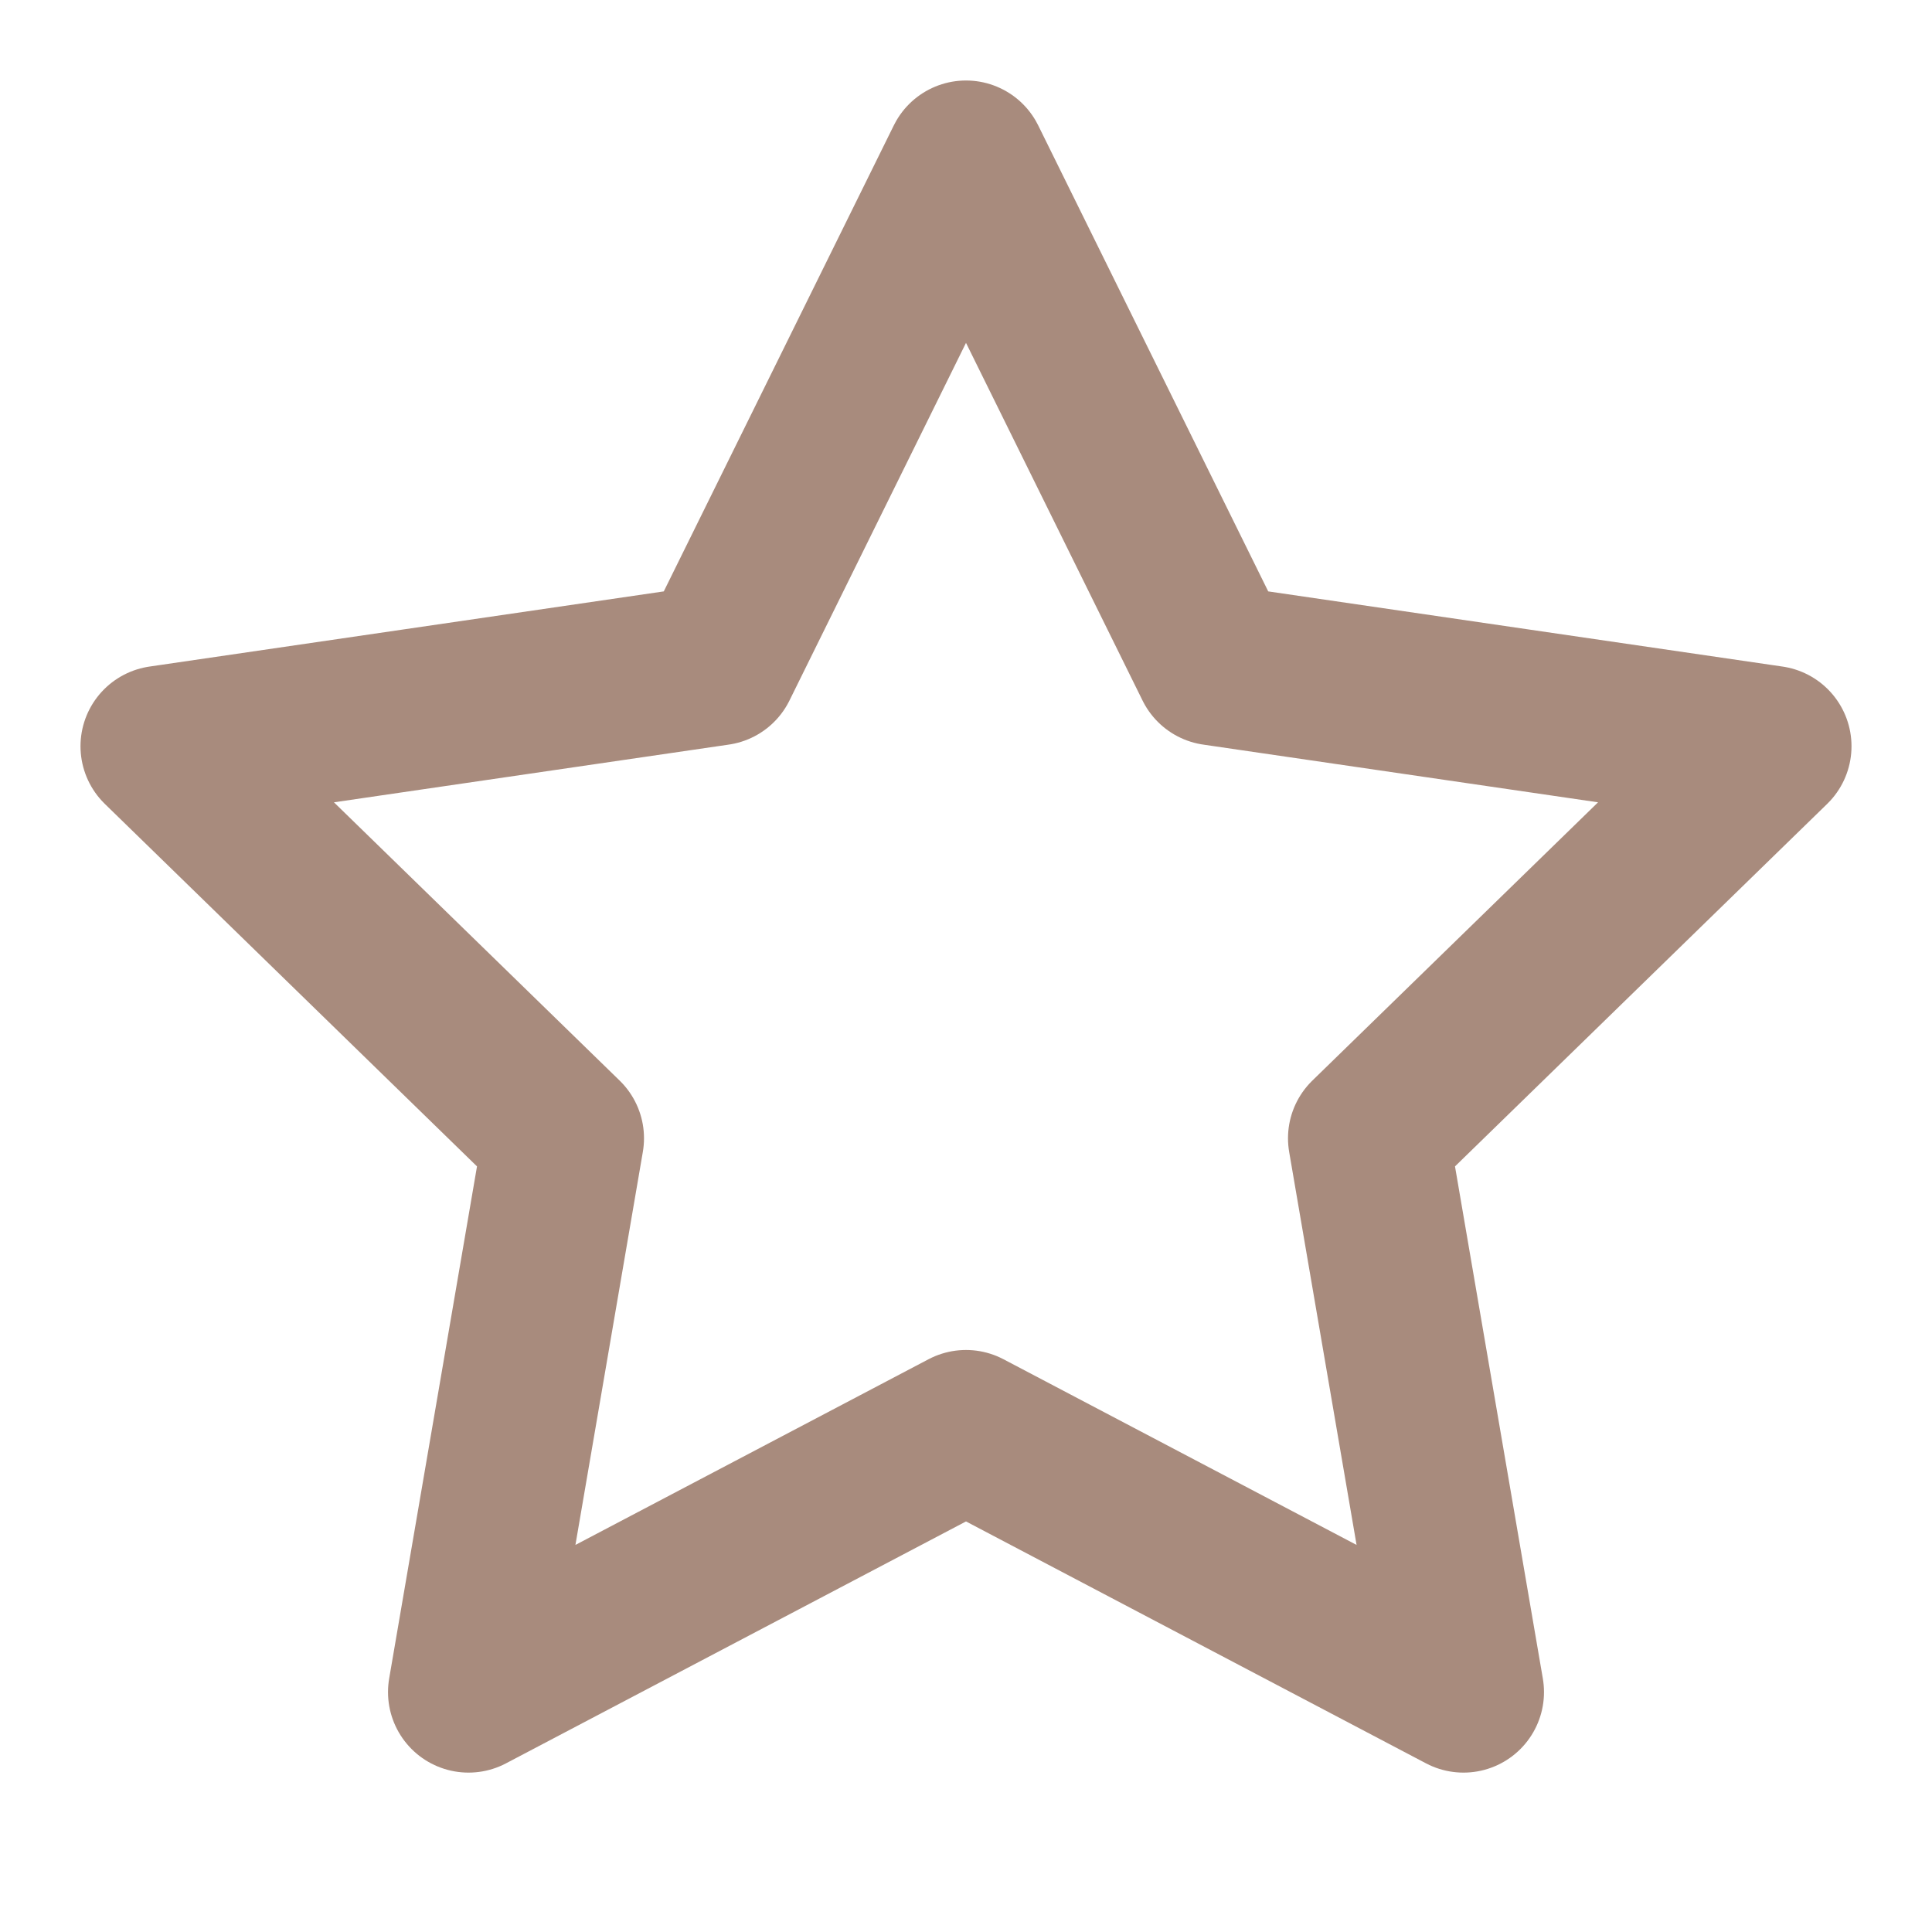
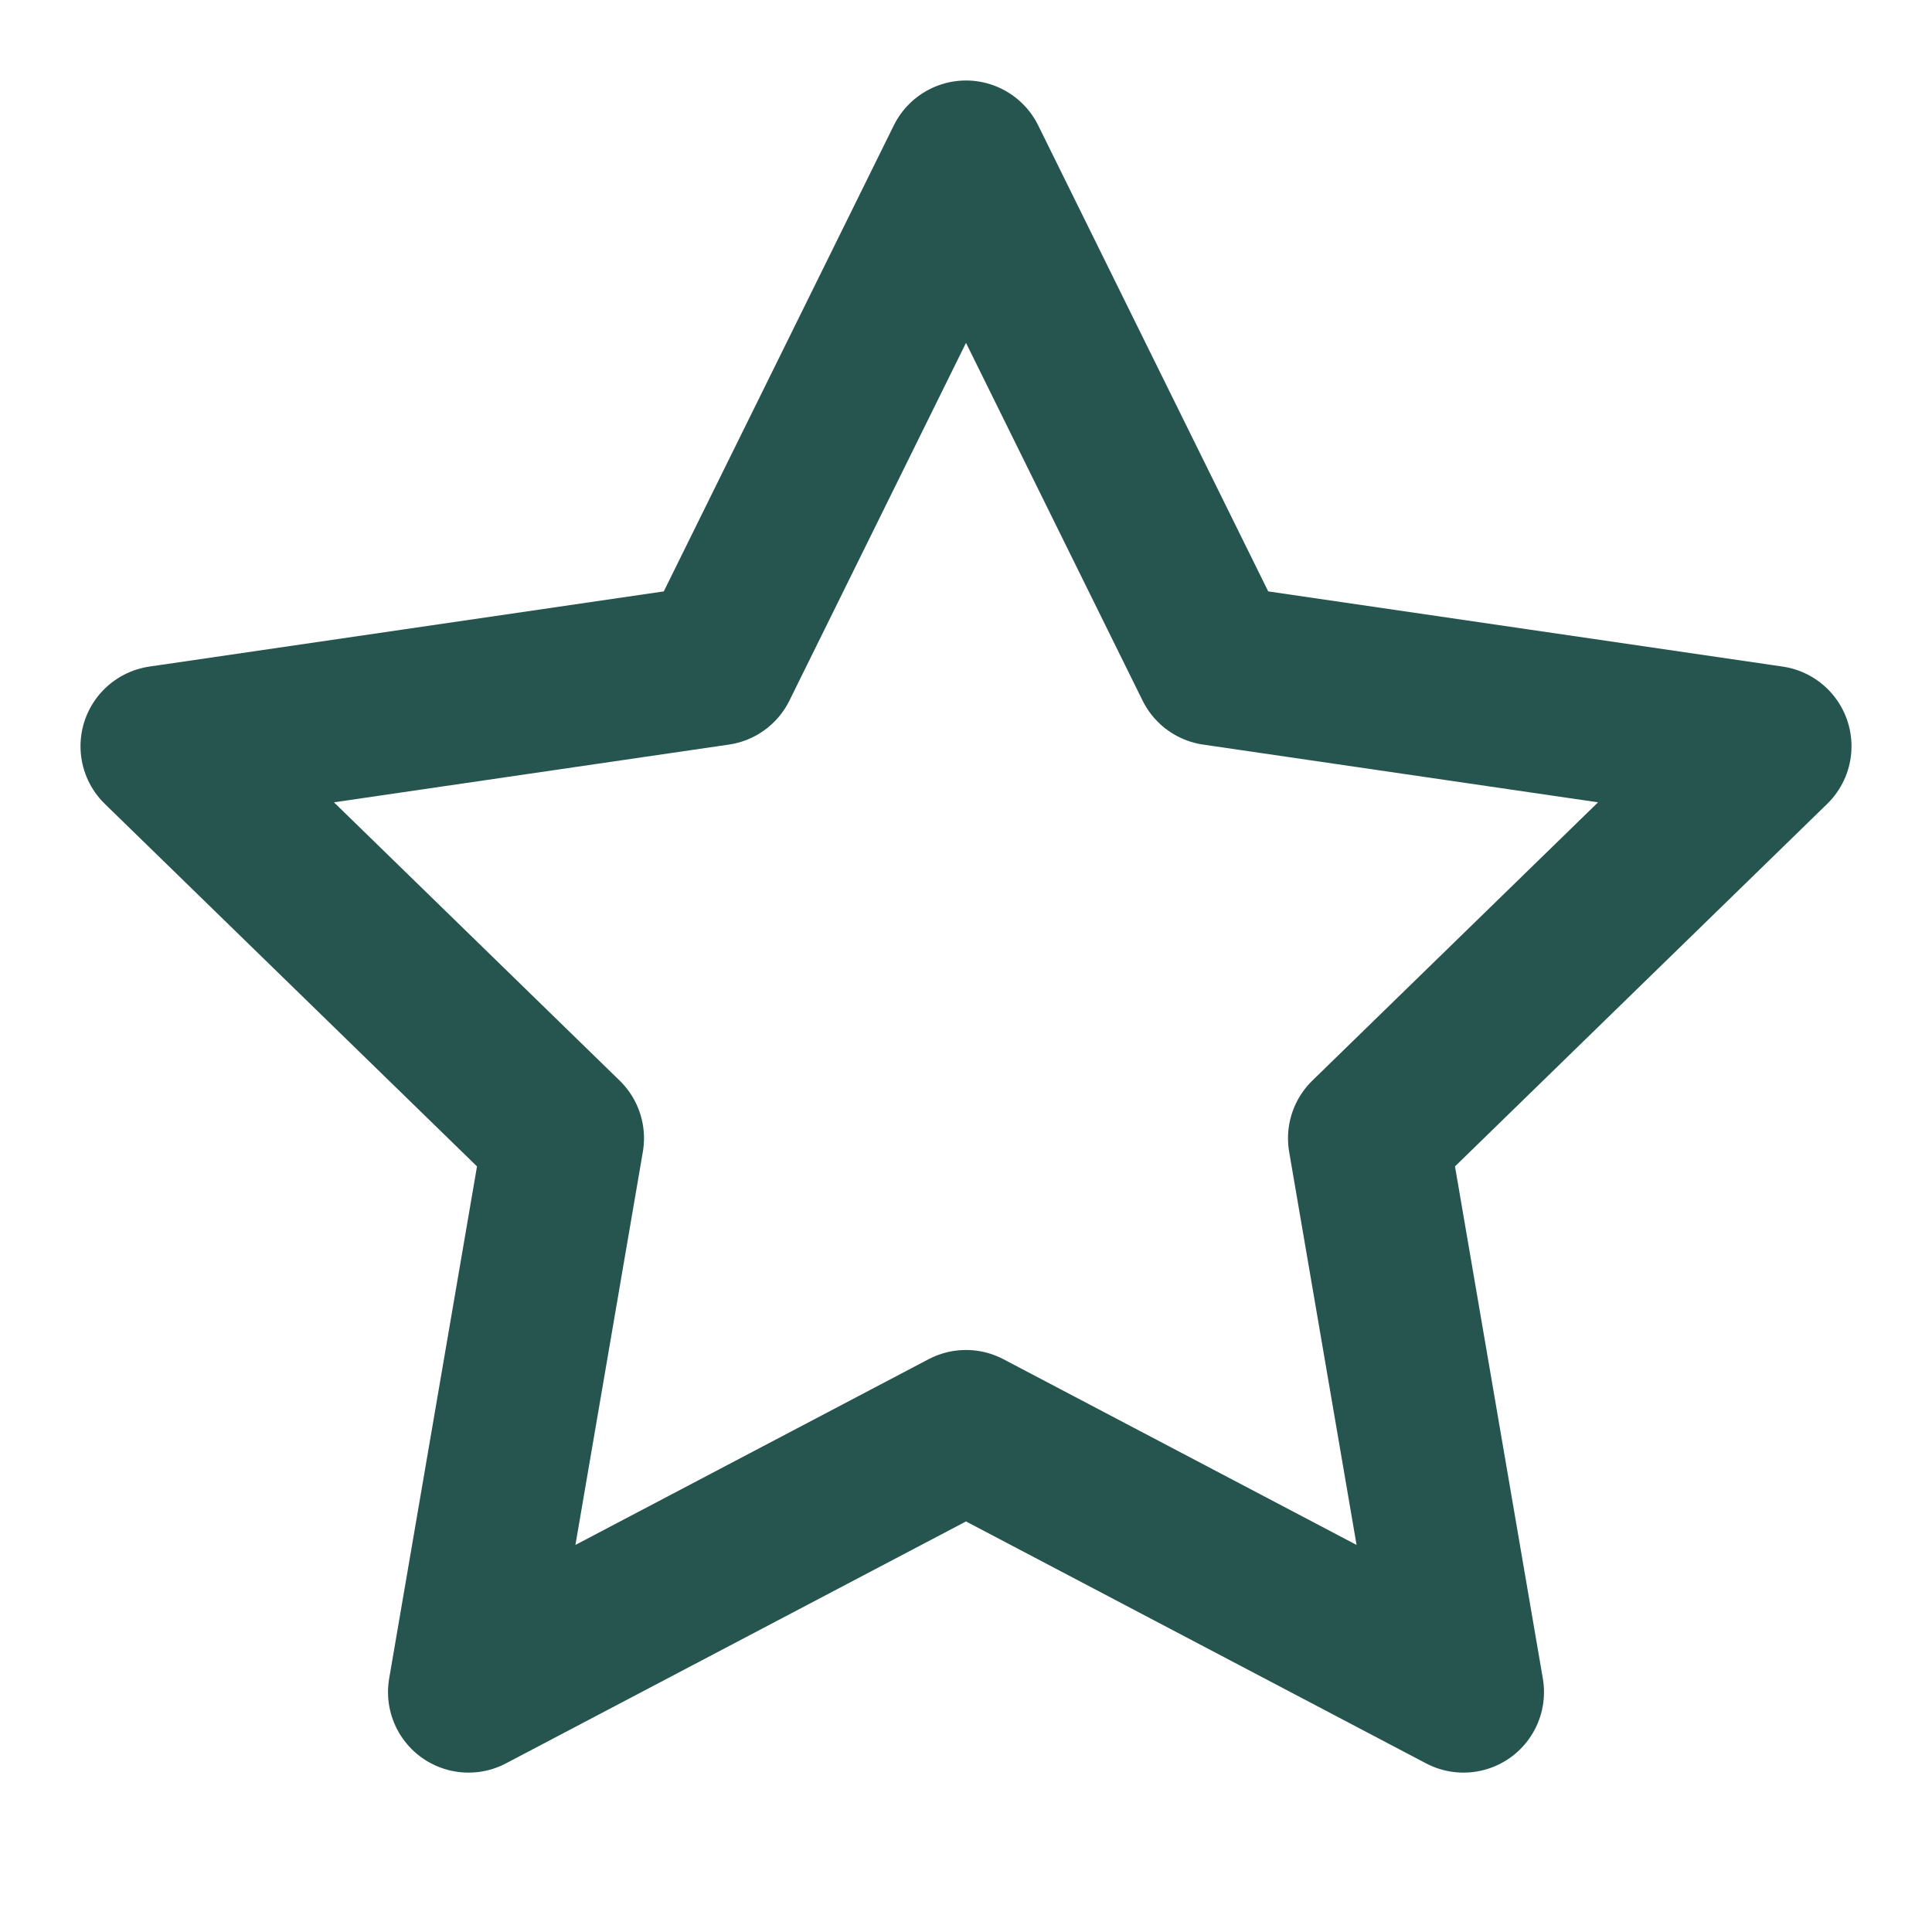
- <svg xmlns="http://www.w3.org/2000/svg" width="24" height="24" viewBox="0 0 24 24" fill="none" stroke="#a88b7d" stroke-width="2" stroke-linecap="round" stroke-linejoin="round" class="lucide lucide-star">
+ <svg xmlns="http://www.w3.org/2000/svg" width="24" height="24" viewBox="0 0 24 24" fill="none" stroke="#26554fff" stroke-width="2" stroke-linecap="round" stroke-linejoin="round" class="lucide lucide-star">
  <polygon points="12 2 15.09 8.26 22 9.27 17 14.14 18.18 21.02 12 17.77 5.82 21.02 7 14.14 2 9.27 8.91 8.26 12 2" />
</svg>
